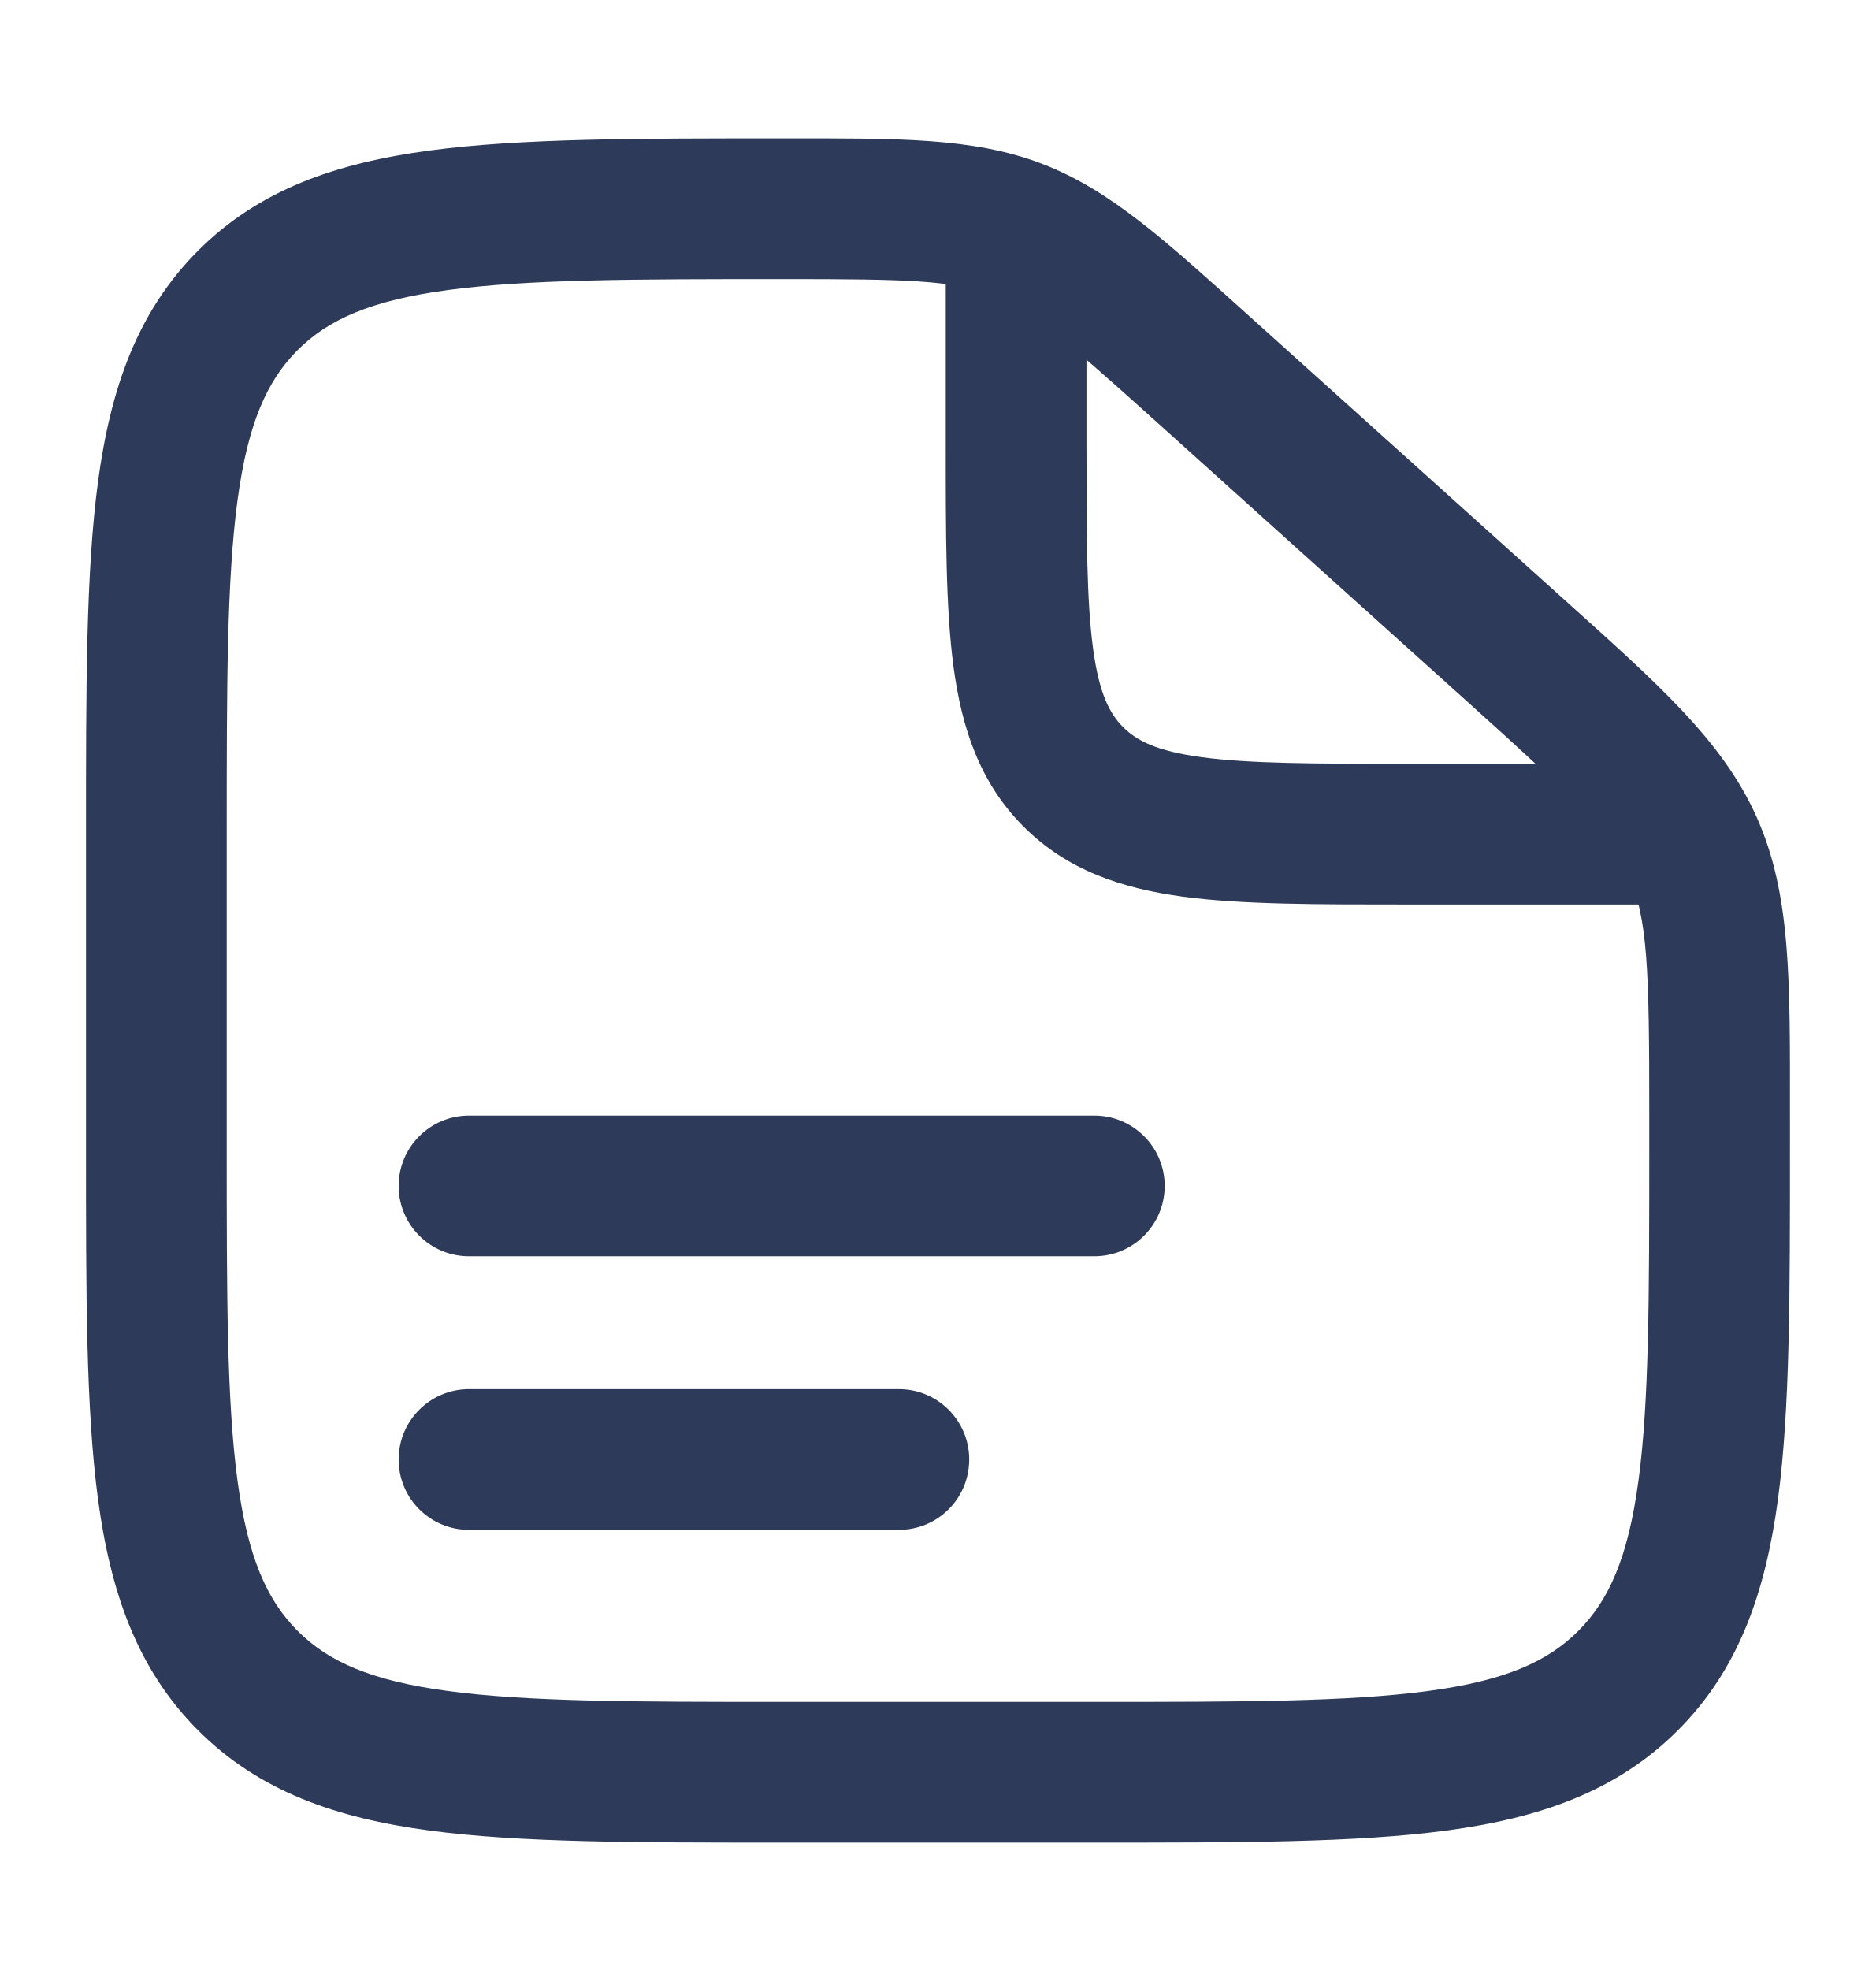
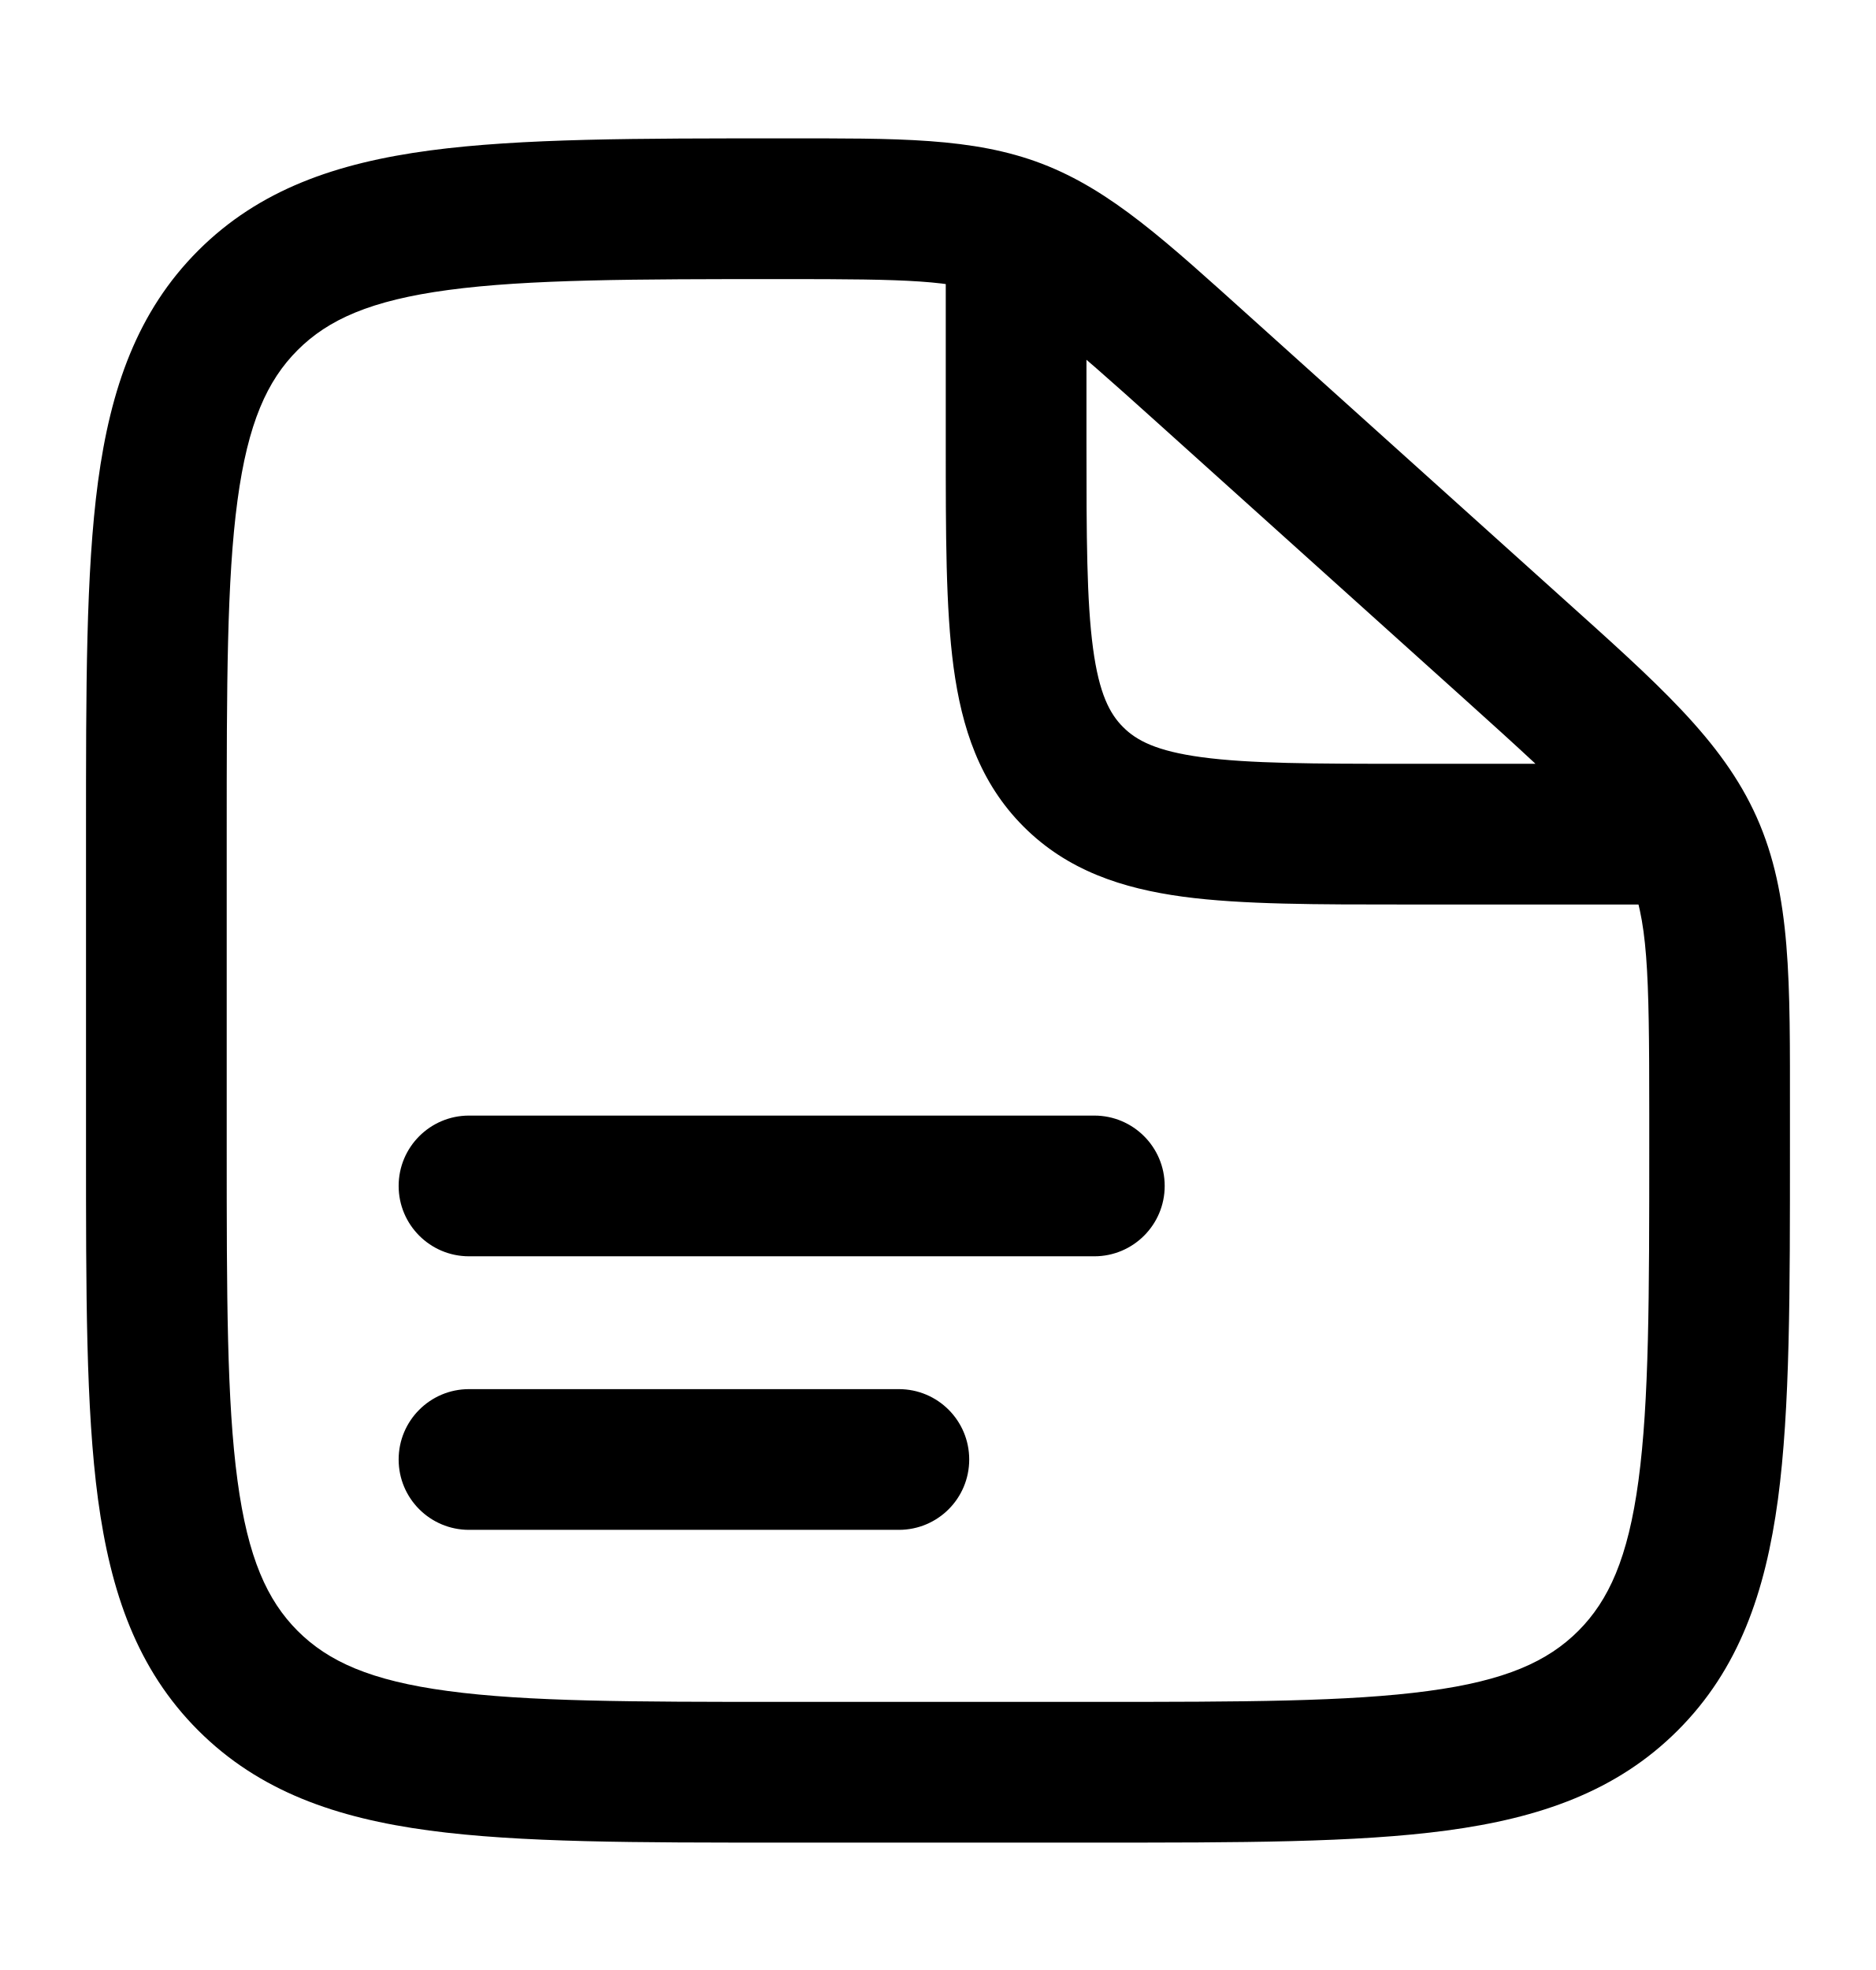
<svg xmlns="http://www.w3.org/2000/svg" viewBox="0 0 20 21" fill="none">
-   <path d="M12.827 3.936L12.326 4.494L12.827 3.936ZM16.126 6.906L15.625 7.463V7.463L16.126 6.906ZM18.045 9.02L17.36 9.325L17.36 9.325L18.045 9.02ZM2.643 17.916L3.173 17.385L3.173 17.385L2.643 17.916ZM17.357 17.916L16.827 17.385L16.827 17.385L17.357 17.916ZM5 11.892C4.586 11.892 4.25 12.228 4.25 12.642C4.25 13.056 4.586 13.392 5 13.392V11.892ZM11.667 13.392C12.081 13.392 12.417 13.056 12.417 12.642C12.417 12.228 12.081 11.892 11.667 11.892V13.392ZM5 14.808C4.586 14.808 4.25 15.144 4.25 15.558C4.25 15.973 4.586 16.308 5 16.308V14.808ZM9.583 16.308C9.998 16.308 10.333 15.973 10.333 15.558C10.333 15.144 9.998 14.808 9.583 14.808V16.308ZM11.667 18.142H8.333V19.642H11.667V18.142ZM2.417 12.225V8.892H0.917V12.225H2.417ZM17.583 11.861V12.225H19.083V11.861H17.583ZM12.326 4.494L15.625 7.463L16.628 6.348L13.329 3.379L12.326 4.494ZM19.083 11.861C19.083 10.465 19.098 9.542 18.73 8.715L17.36 9.325C17.568 9.793 17.583 10.332 17.583 11.861H19.083ZM15.625 7.463C16.761 8.485 17.151 8.858 17.36 9.325L18.73 8.715C18.362 7.888 17.666 7.282 16.628 6.348L15.625 7.463ZM8.358 2.975C9.686 2.975 10.156 2.987 10.572 3.147L11.11 1.746C10.373 1.464 9.572 1.475 8.358 1.475V2.975ZM13.329 3.379C12.431 2.571 11.846 2.029 11.11 1.746L10.572 3.147C10.989 3.307 11.344 3.61 12.326 4.494L13.329 3.379ZM8.333 18.142C6.741 18.142 5.622 18.14 4.776 18.026C3.951 17.916 3.499 17.711 3.173 17.385L2.113 18.446C2.763 19.096 3.585 19.38 4.576 19.513C5.545 19.643 6.783 19.642 8.333 19.642V18.142ZM0.917 12.225C0.917 13.775 0.915 15.013 1.045 15.983C1.179 16.974 1.462 17.795 2.113 18.446L3.173 17.385C2.848 17.059 2.643 16.607 2.532 15.783C2.418 14.937 2.417 13.818 2.417 12.225H0.917ZM11.667 19.642C13.217 19.642 14.455 19.643 15.424 19.513C16.415 19.38 17.237 19.096 17.887 18.446L16.827 17.385C16.501 17.711 16.049 17.916 15.224 18.026C14.378 18.14 13.259 18.142 11.667 18.142V19.642ZM17.583 12.225C17.583 13.818 17.582 14.937 17.468 15.783C17.357 16.607 17.152 17.059 16.827 17.385L17.887 18.446C18.538 17.795 18.821 16.974 18.955 15.983C19.085 15.013 19.083 13.775 19.083 12.225H17.583ZM2.417 8.892C2.417 7.299 2.418 6.18 2.532 5.334C2.643 4.51 2.848 4.057 3.173 3.732L2.113 2.671C1.462 3.322 1.179 4.143 1.045 5.134C0.915 6.104 0.917 7.342 0.917 8.892H2.417ZM8.358 1.475C6.8 1.475 5.556 1.474 4.582 1.604C3.588 1.737 2.764 2.02 2.113 2.671L3.173 3.732C3.498 3.407 3.952 3.202 4.781 3.091C5.632 2.977 6.757 2.975 8.358 2.975V1.475ZM5 13.392H11.667V11.892H5V13.392ZM5 16.308H9.583V14.808H5V16.308ZM10.083 2.642V4.725H11.583V2.642H10.083ZM15 9.642H18.333V8.142H15V9.642ZM10.083 4.725C10.083 5.686 10.082 6.482 10.166 7.111C10.254 7.761 10.445 8.344 10.913 8.812L11.974 7.751C11.831 7.609 11.718 7.395 11.653 6.911C11.585 6.405 11.583 5.728 11.583 4.725H10.083ZM15 8.142C13.997 8.142 13.32 8.14 12.814 8.072C12.33 8.007 12.116 7.894 11.974 7.751L10.913 8.812C11.381 9.28 11.964 9.471 12.614 9.559C13.243 9.643 14.039 9.642 15 9.642V8.142Z" fill="#2E3A59" />
+   <path d="M12.827 3.936L12.326 4.494L12.827 3.936ZM16.126 6.906L15.625 7.463V7.463L16.126 6.906ZM18.045 9.02L17.36 9.325L17.36 9.325L18.045 9.02ZM2.643 17.916L3.173 17.385L3.173 17.385L2.643 17.916ZM17.357 17.916L16.827 17.385L16.827 17.385L17.357 17.916ZM5 11.892C4.586 11.892 4.25 12.228 4.25 12.642C4.25 13.056 4.586 13.392 5 13.392V11.892ZM11.667 13.392C12.081 13.392 12.417 13.056 12.417 12.642C12.417 12.228 12.081 11.892 11.667 11.892V13.392ZM5 14.808C4.586 14.808 4.25 15.144 4.25 15.558C4.25 15.973 4.586 16.308 5 16.308V14.808ZM9.583 16.308C9.998 16.308 10.333 15.973 10.333 15.558C10.333 15.144 9.998 14.808 9.583 14.808V16.308ZM11.667 18.142H8.333V19.642H11.667V18.142ZM2.417 12.225V8.892H0.917V12.225H2.417ZM17.583 11.861V12.225H19.083V11.861H17.583ZM12.326 4.494L15.625 7.463L16.628 6.348L13.329 3.379L12.326 4.494ZM19.083 11.861C19.083 10.465 19.098 9.542 18.73 8.715L17.36 9.325C17.568 9.793 17.583 10.332 17.583 11.861H19.083ZM15.625 7.463C16.761 8.485 17.151 8.858 17.36 9.325L18.73 8.715C18.362 7.888 17.666 7.282 16.628 6.348L15.625 7.463ZM8.358 2.975C9.686 2.975 10.156 2.987 10.572 3.147L11.11 1.746C10.373 1.464 9.572 1.475 8.358 1.475V2.975ZM13.329 3.379C12.431 2.571 11.846 2.029 11.11 1.746L10.572 3.147C10.989 3.307 11.344 3.61 12.326 4.494L13.329 3.379ZM8.333 18.142C6.741 18.142 5.622 18.14 4.776 18.026C3.951 17.916 3.499 17.711 3.173 17.385L2.113 18.446C2.763 19.096 3.585 19.38 4.576 19.513C5.545 19.643 6.783 19.642 8.333 19.642V18.142ZM0.917 12.225C0.917 13.775 0.915 15.013 1.045 15.983C1.179 16.974 1.462 17.795 2.113 18.446L3.173 17.385C2.848 17.059 2.643 16.607 2.532 15.783C2.418 14.937 2.417 13.818 2.417 12.225H0.917ZM11.667 19.642C13.217 19.642 14.455 19.643 15.424 19.513C16.415 19.38 17.237 19.096 17.887 18.446L16.827 17.385C16.501 17.711 16.049 17.916 15.224 18.026C14.378 18.14 13.259 18.142 11.667 18.142V19.642ZM17.583 12.225C17.583 13.818 17.582 14.937 17.468 15.783C17.357 16.607 17.152 17.059 16.827 17.385L17.887 18.446C18.538 17.795 18.821 16.974 18.955 15.983C19.085 15.013 19.083 13.775 19.083 12.225H17.583ZM2.417 8.892C2.417 7.299 2.418 6.18 2.532 5.334C2.643 4.51 2.848 4.057 3.173 3.732L2.113 2.671C1.462 3.322 1.179 4.143 1.045 5.134C0.915 6.104 0.917 7.342 0.917 8.892H2.417ZM8.358 1.475C6.8 1.475 5.556 1.474 4.582 1.604C3.588 1.737 2.764 2.02 2.113 2.671L3.173 3.732C3.498 3.407 3.952 3.202 4.781 3.091C5.632 2.977 6.757 2.975 8.358 2.975V1.475ZM5 13.392H11.667V11.892H5V13.392ZM5 16.308H9.583V14.808H5V16.308ZM10.083 2.642V4.725H11.583V2.642H10.083ZM15 9.642H18.333V8.142H15V9.642ZM10.083 4.725C10.083 5.686 10.082 6.482 10.166 7.111C10.254 7.761 10.445 8.344 10.913 8.812L11.974 7.751C11.831 7.609 11.718 7.395 11.653 6.911C11.585 6.405 11.583 5.728 11.583 4.725H10.083ZM15 8.142C13.997 8.142 13.32 8.14 12.814 8.072C12.33 8.007 12.116 7.894 11.974 7.751L10.913 8.812C11.381 9.28 11.964 9.471 12.614 9.559C13.243 9.643 14.039 9.642 15 9.642V8.142Z" fill="currentColor" />
</svg>
